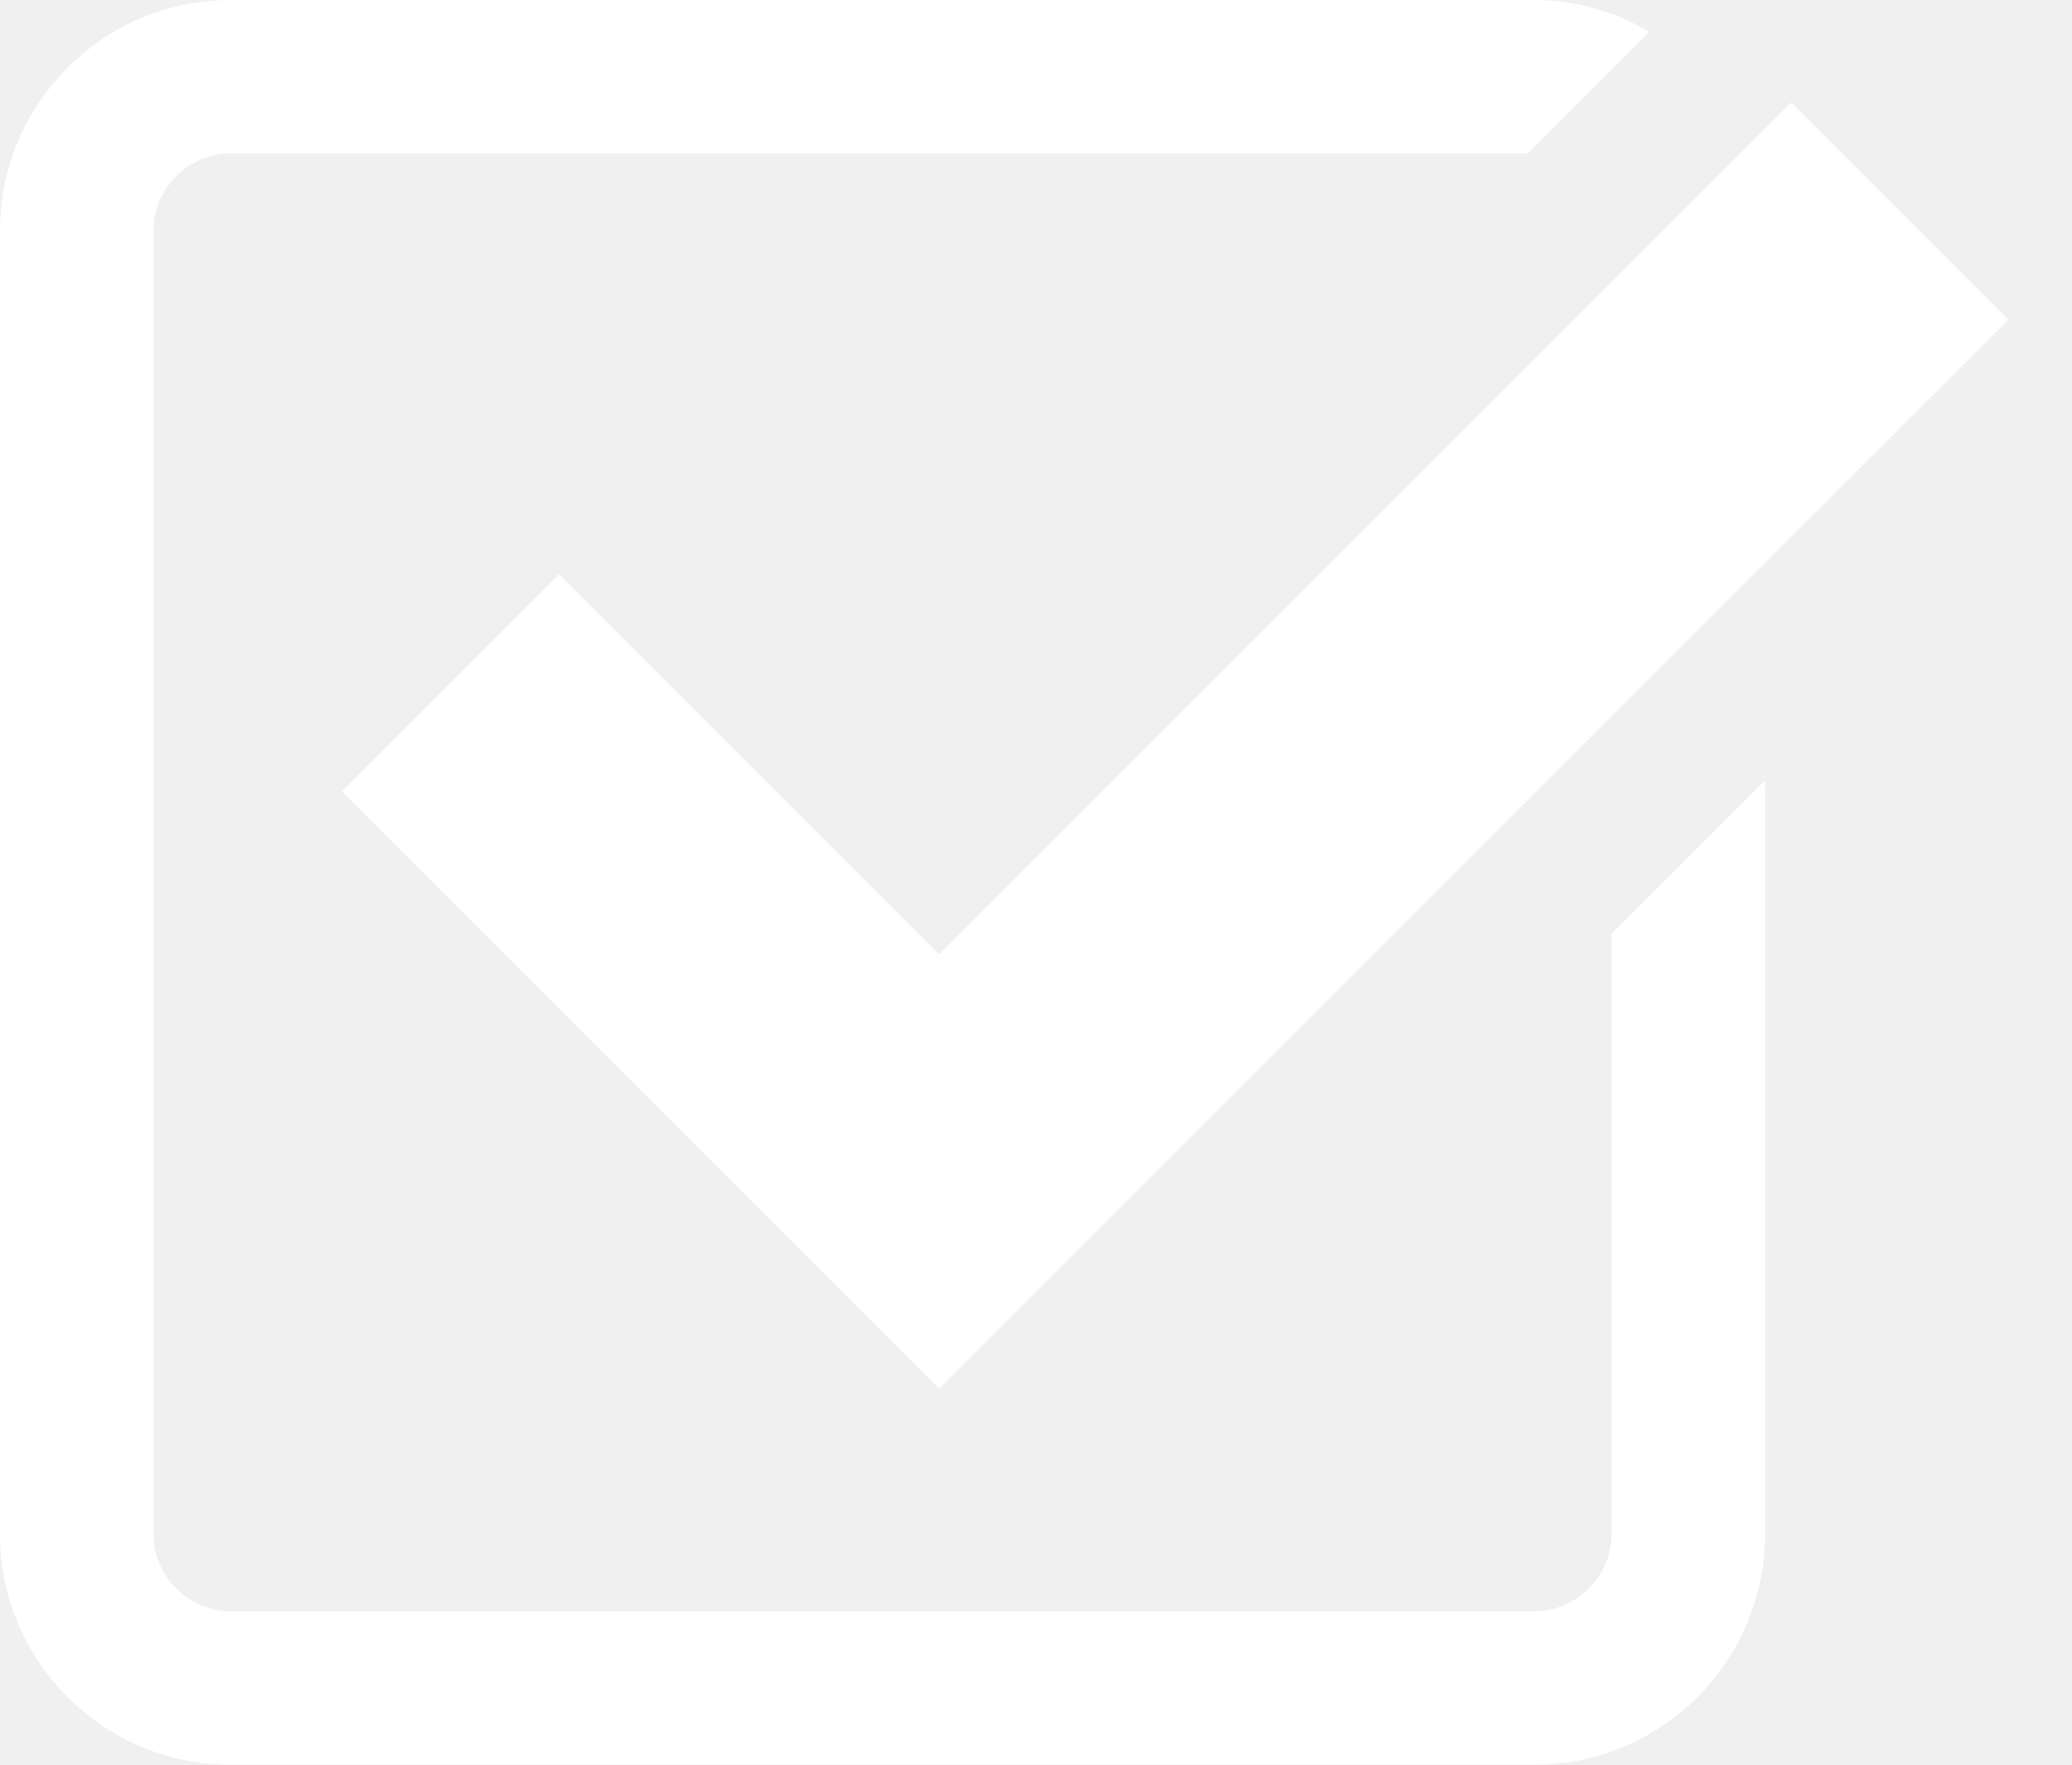
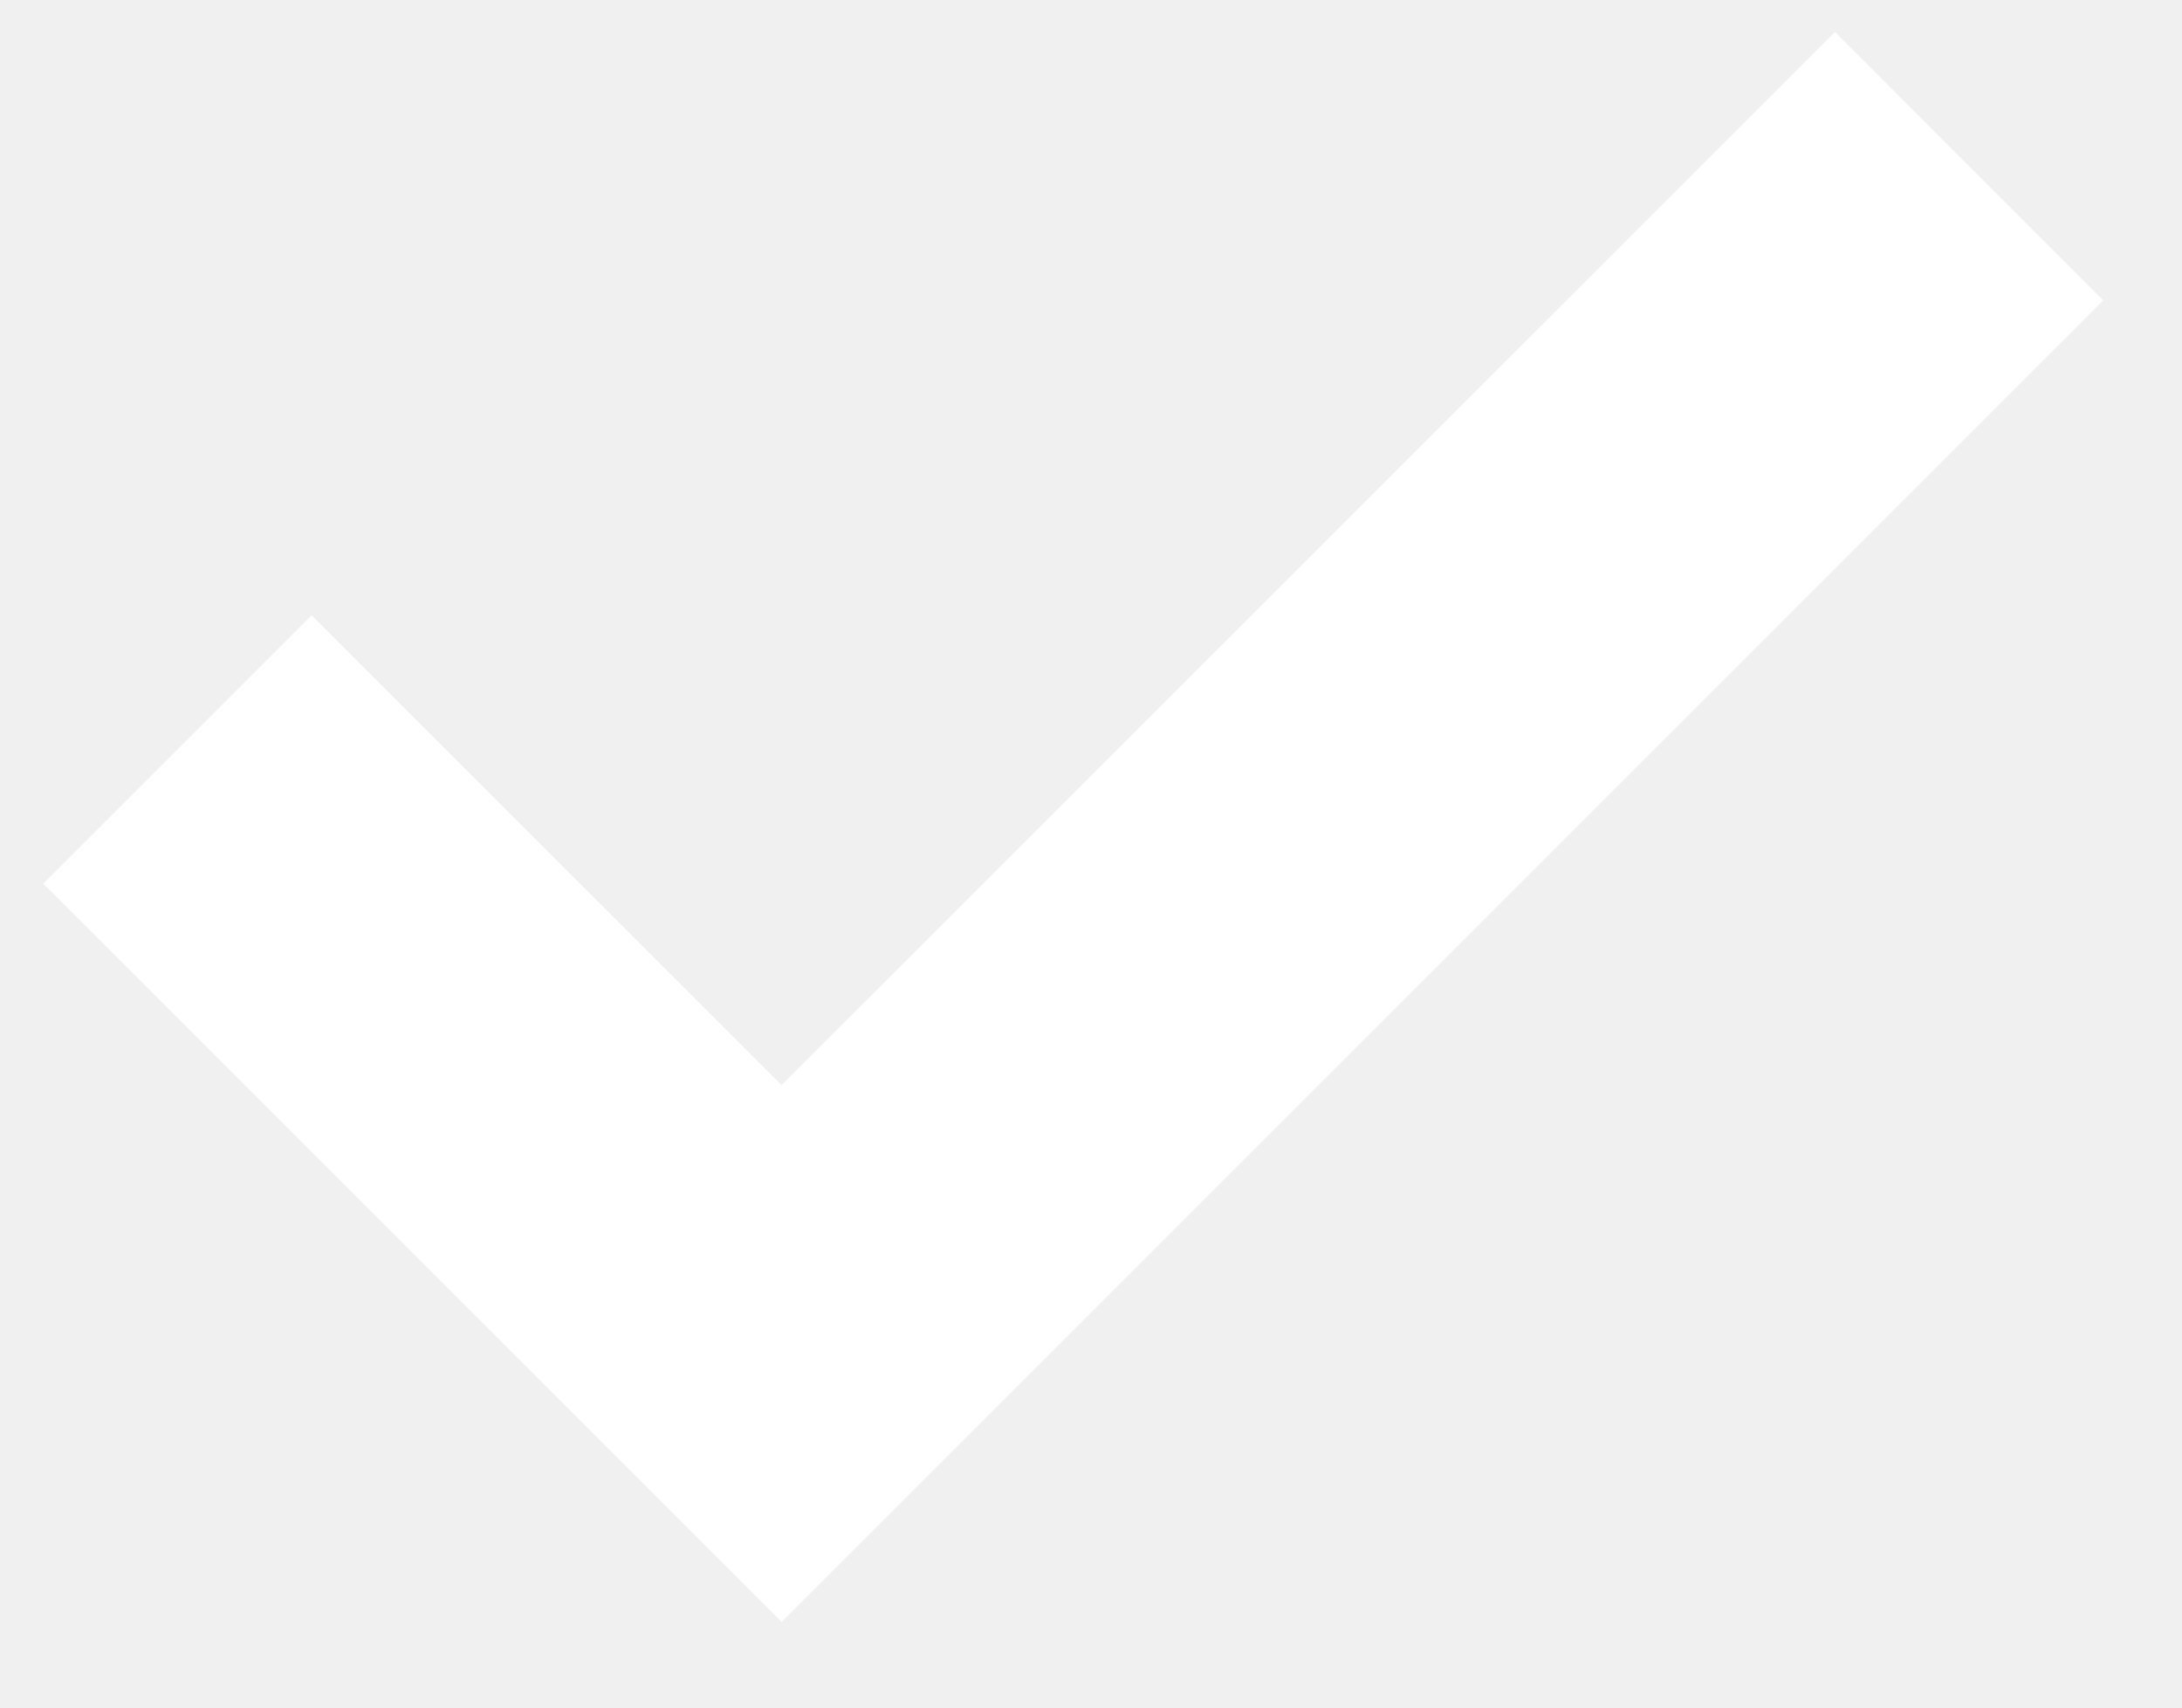
- <svg xmlns="http://www.w3.org/2000/svg" width="27" height="23" viewBox="0 0 27 23" fill="none">
-   <path d="M7.285 7.486L4.456 10.315L12.239 18.098L26.171 4.166L23.343 1.337L12.239 12.439L7.285 7.486Z" fill="white" />
-   <path d="M21 20C21 20.542 20.542 21 20 21H3C2.458 21 2 20.542 2 20V3C2 2.458 2.458 2 3 2H19.908L21.493 0.415C21.041 0.147 20.526 0.003 20 0H3C1.35 0 0 1.35 0 3V20C0 21.65 1.35 23 3 23H20C21.65 23 23 21.65 23 20V10.171L21 12.171V20Z" fill="white" />
+ <svg xmlns="http://www.w3.org/2000/svg" width="23" height="18" viewBox="0 0 23 18" fill="none">
+   <path d="M3.285 6.486L0.456 9.315L8.239 17.098L22.171 3.166L19.343 0.337L8.239 11.439L3.285 6.486Z" fill="white" />
</svg>
